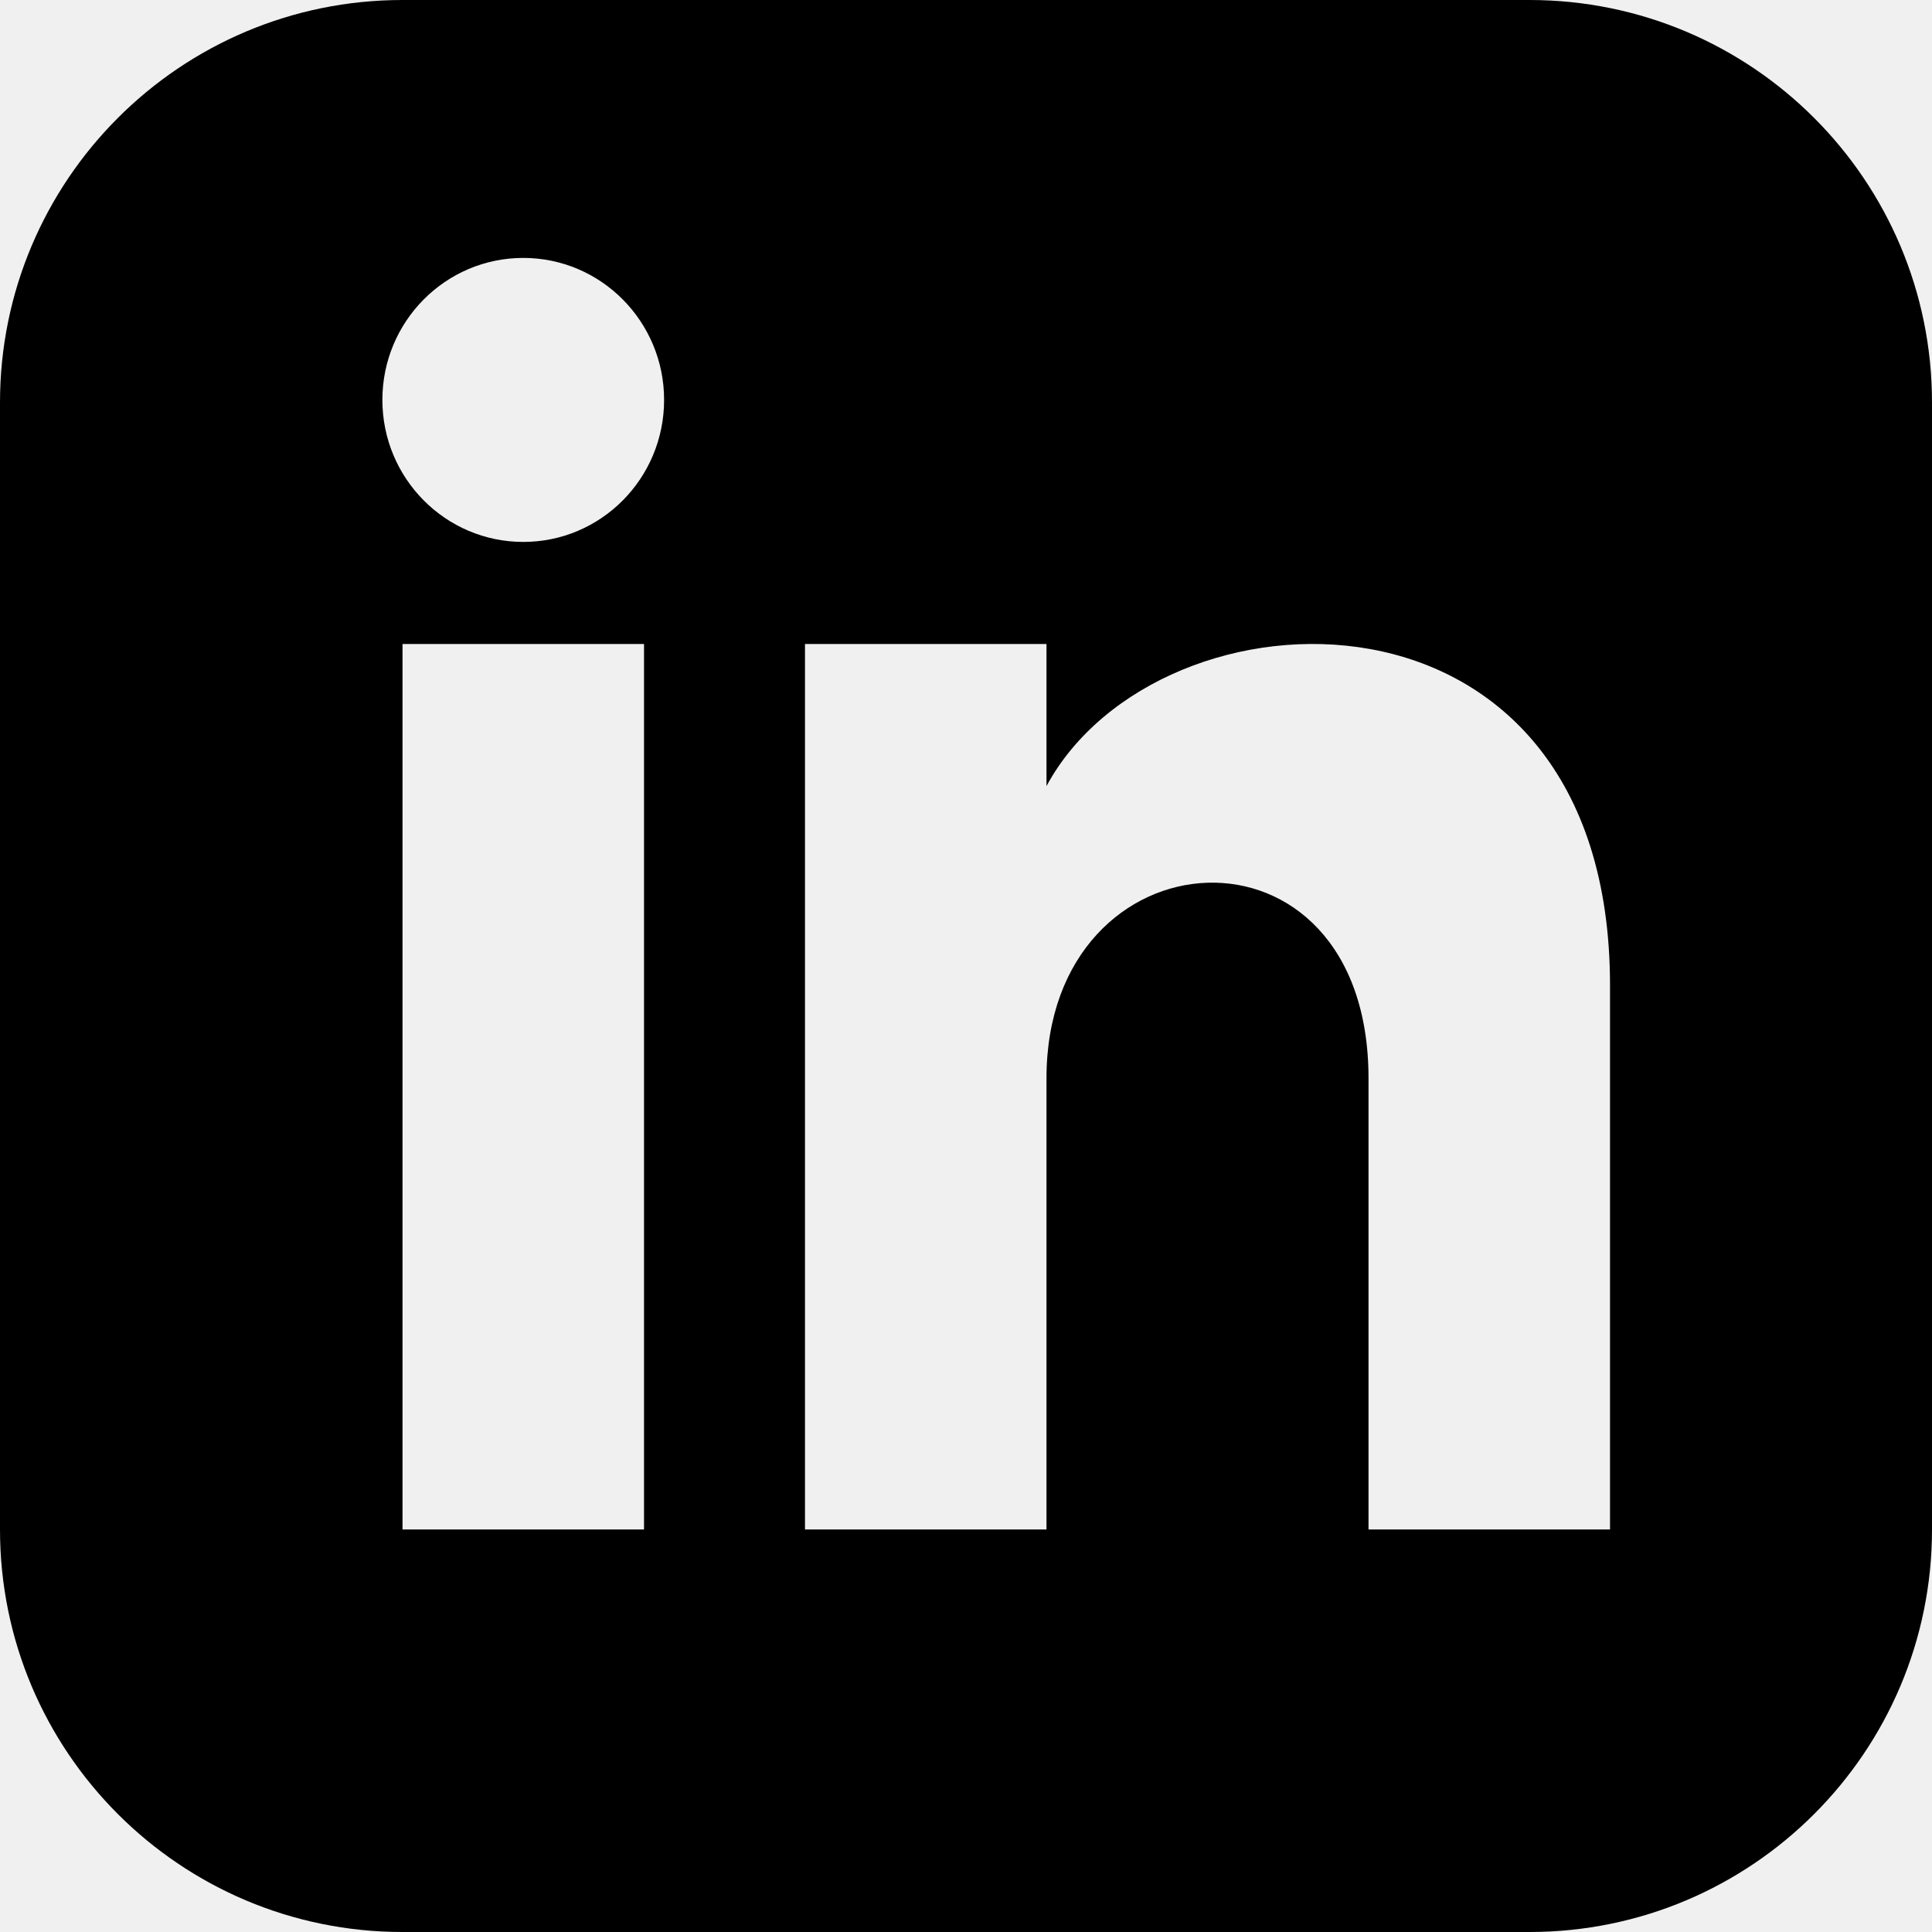
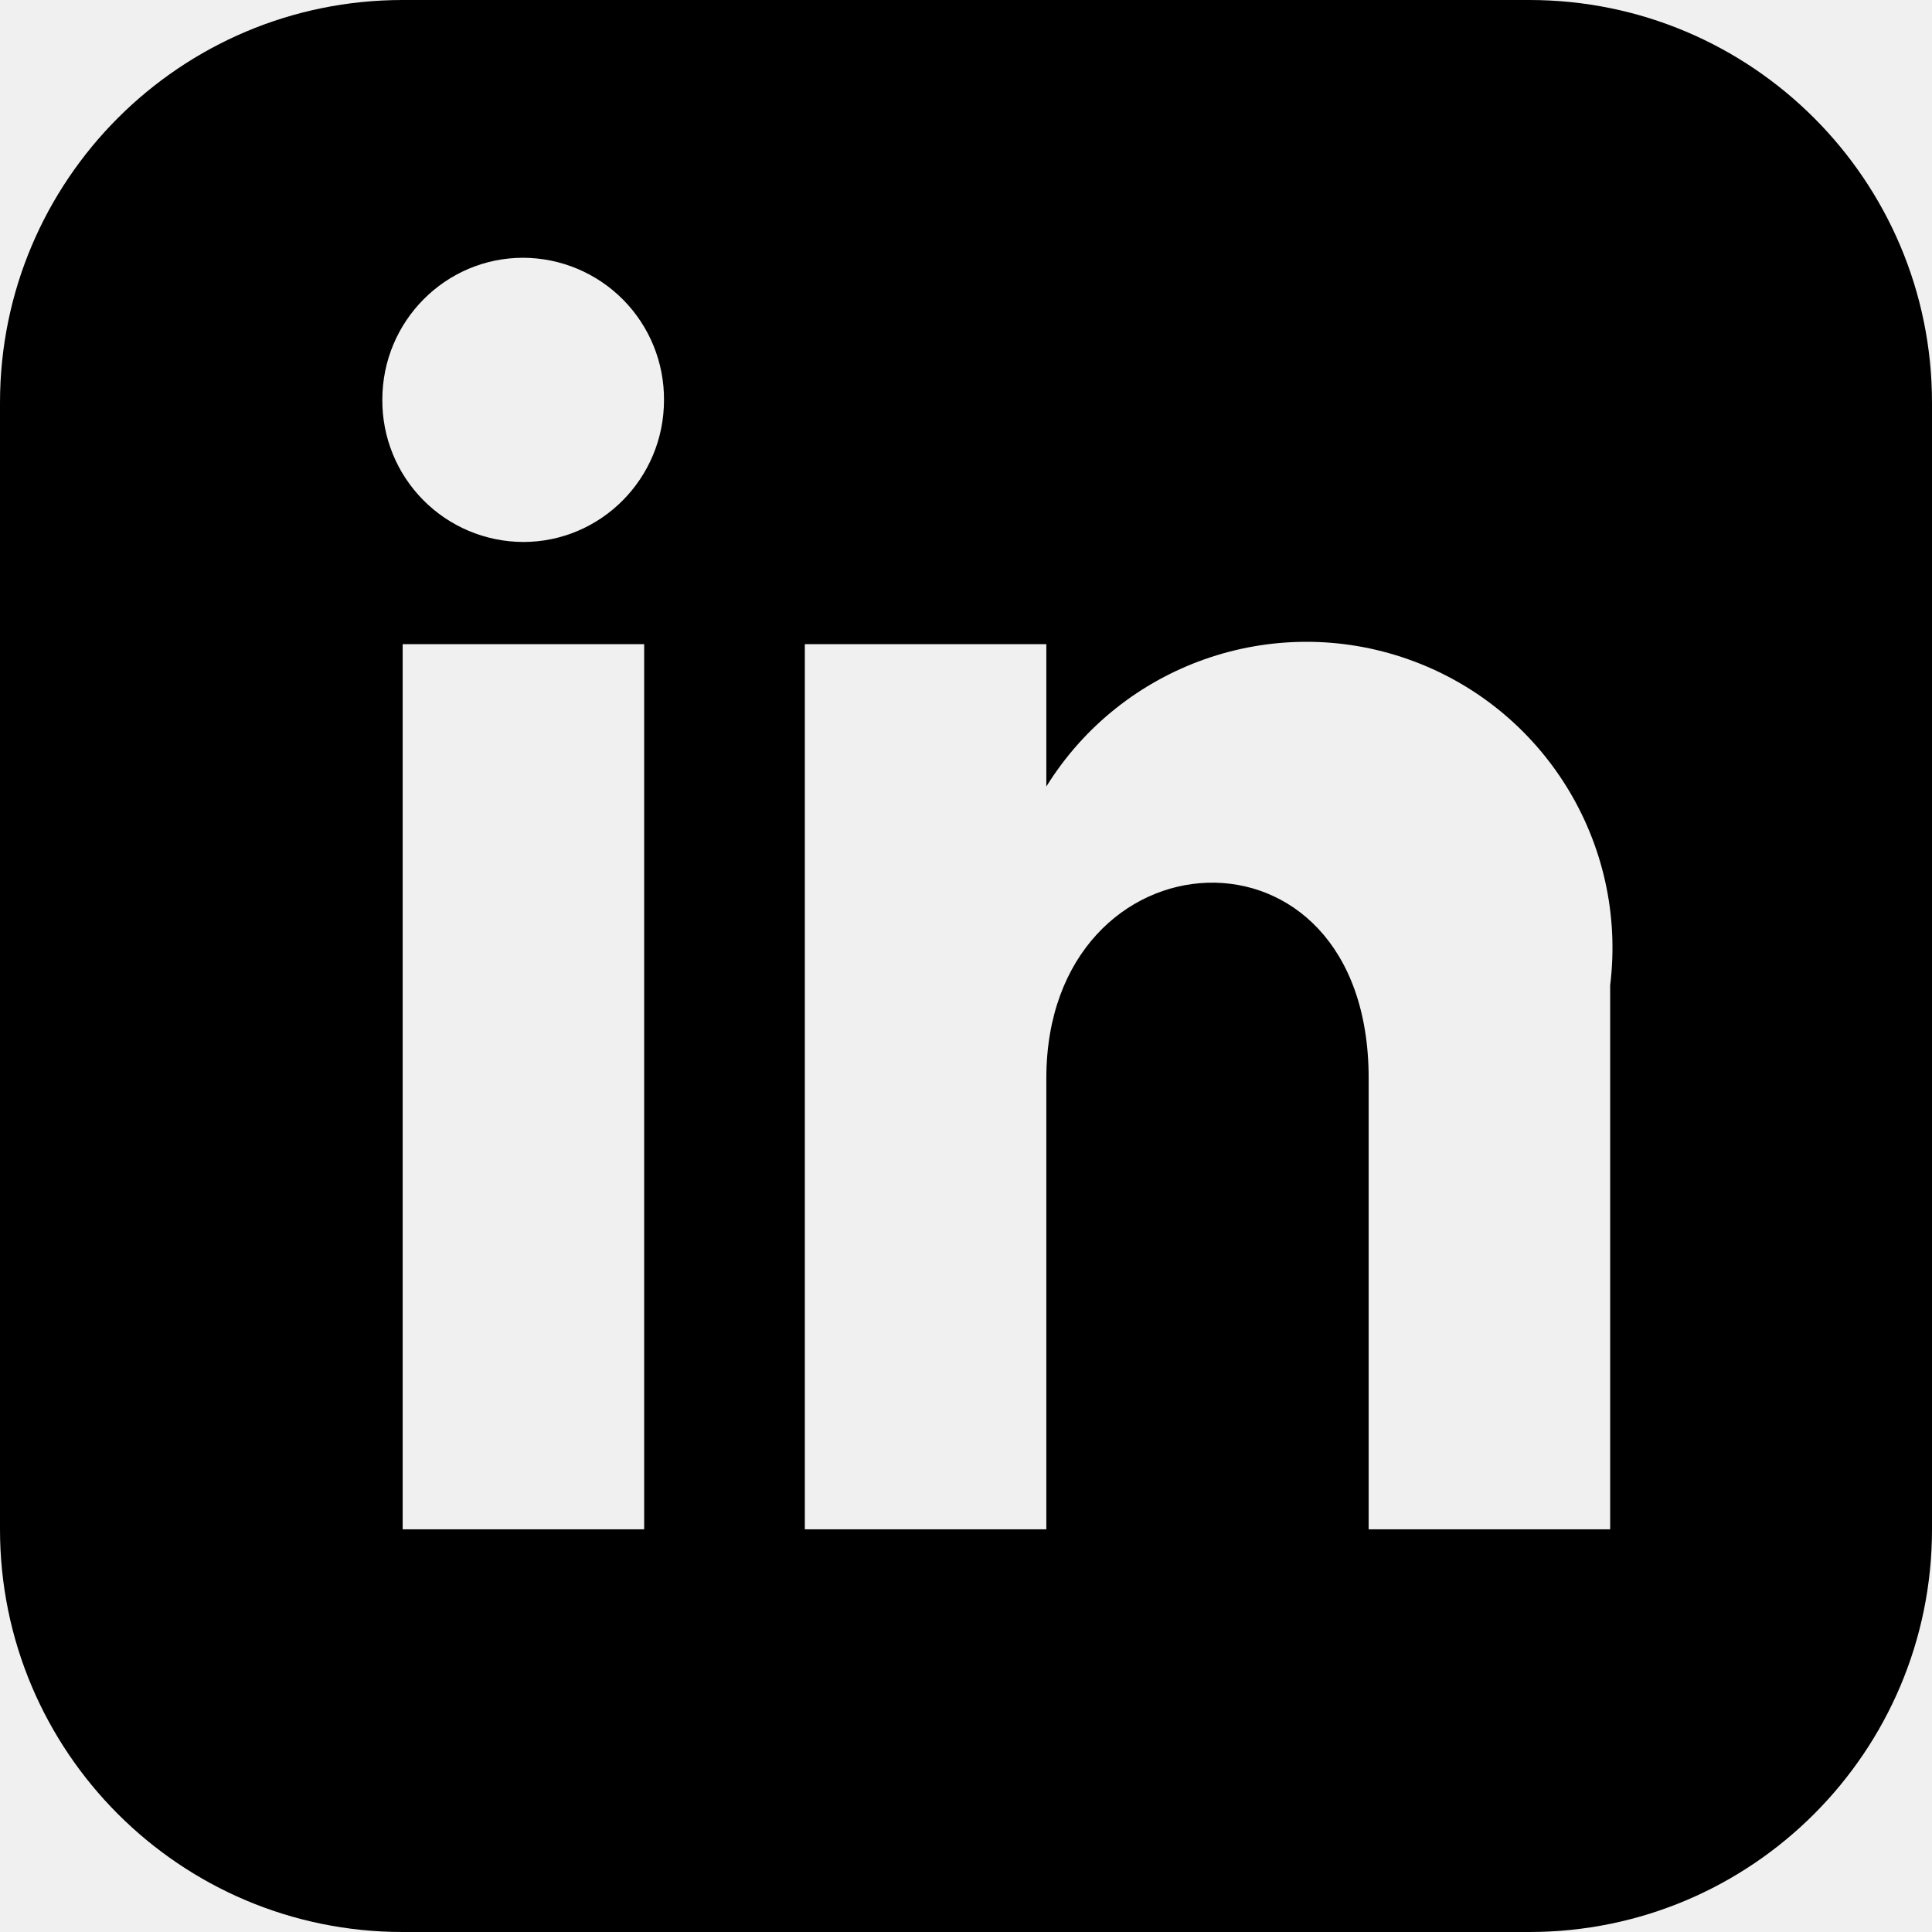
- <svg xmlns="http://www.w3.org/2000/svg" width="38" height="38" viewBox="0 0 38 38" fill="none">
-   <g clip-path="url(#clip0_83_199)">
-     <path d="M30.083 0H7.917C3.545 0 0 3.545 0 7.917V30.083C0 34.455 3.545 38 7.917 38H30.083C34.456 38 38 34.455 38 30.083V7.917C38 3.545 34.456 0 30.083 0ZM12.667 30.083H7.917V12.667H12.667V30.083ZM10.292 10.659C8.762 10.659 7.521 9.408 7.521 7.866C7.521 6.324 8.762 5.073 10.292 5.073C11.821 5.073 13.062 6.324 13.062 7.866C13.062 9.408 11.823 10.659 10.292 10.659ZM31.667 30.083H26.917V21.21C26.917 15.878 20.583 16.281 20.583 21.21V30.083H15.833V12.667H20.583V15.461C22.794 11.367 31.667 11.064 31.667 19.382V30.083Z" fill="black" />
+ <svg xmlns="http://www.w3.org/2000/svg" width="38" height="38" fill="none">
+   <g clip-path="url(#a)">
+     <path fill="#000" d="M30.08 0H7.92A7.92 7.92 0 0 0 0 7.92v22.16A7.92 7.92 0 0 0 7.92 38h22.16A7.92 7.92 0 0 0 38 30.08V7.92A7.92 7.92 0 0 0 30.08 0ZM12.67 30.08H7.92V12.67h4.75v17.41Zm-2.38-19.42a2.78 2.78 0 0 1-2.77-2.8c0-1.54 1.24-2.79 2.77-2.79a2.78 2.78 0 0 1 2.77 2.8c0 1.54-1.24 2.79-2.77 2.79Zm21.38 19.42h-4.75v-8.87c0-5.33-6.34-4.93-6.34 0v8.87h-4.75V12.67h4.75v2.8a6.02 6.02 0 0 1 11.09 3.91v10.7Z" />
  </g>
  <defs>
-     <clipPath id="clip0_83_199">
-       <rect width="38" height="38" fill="white" />
+     <clipPath id="a">
+       <path fill="#fff" d="M0 0h38v38H0z" />
    </clipPath>
  </defs>
</svg>
